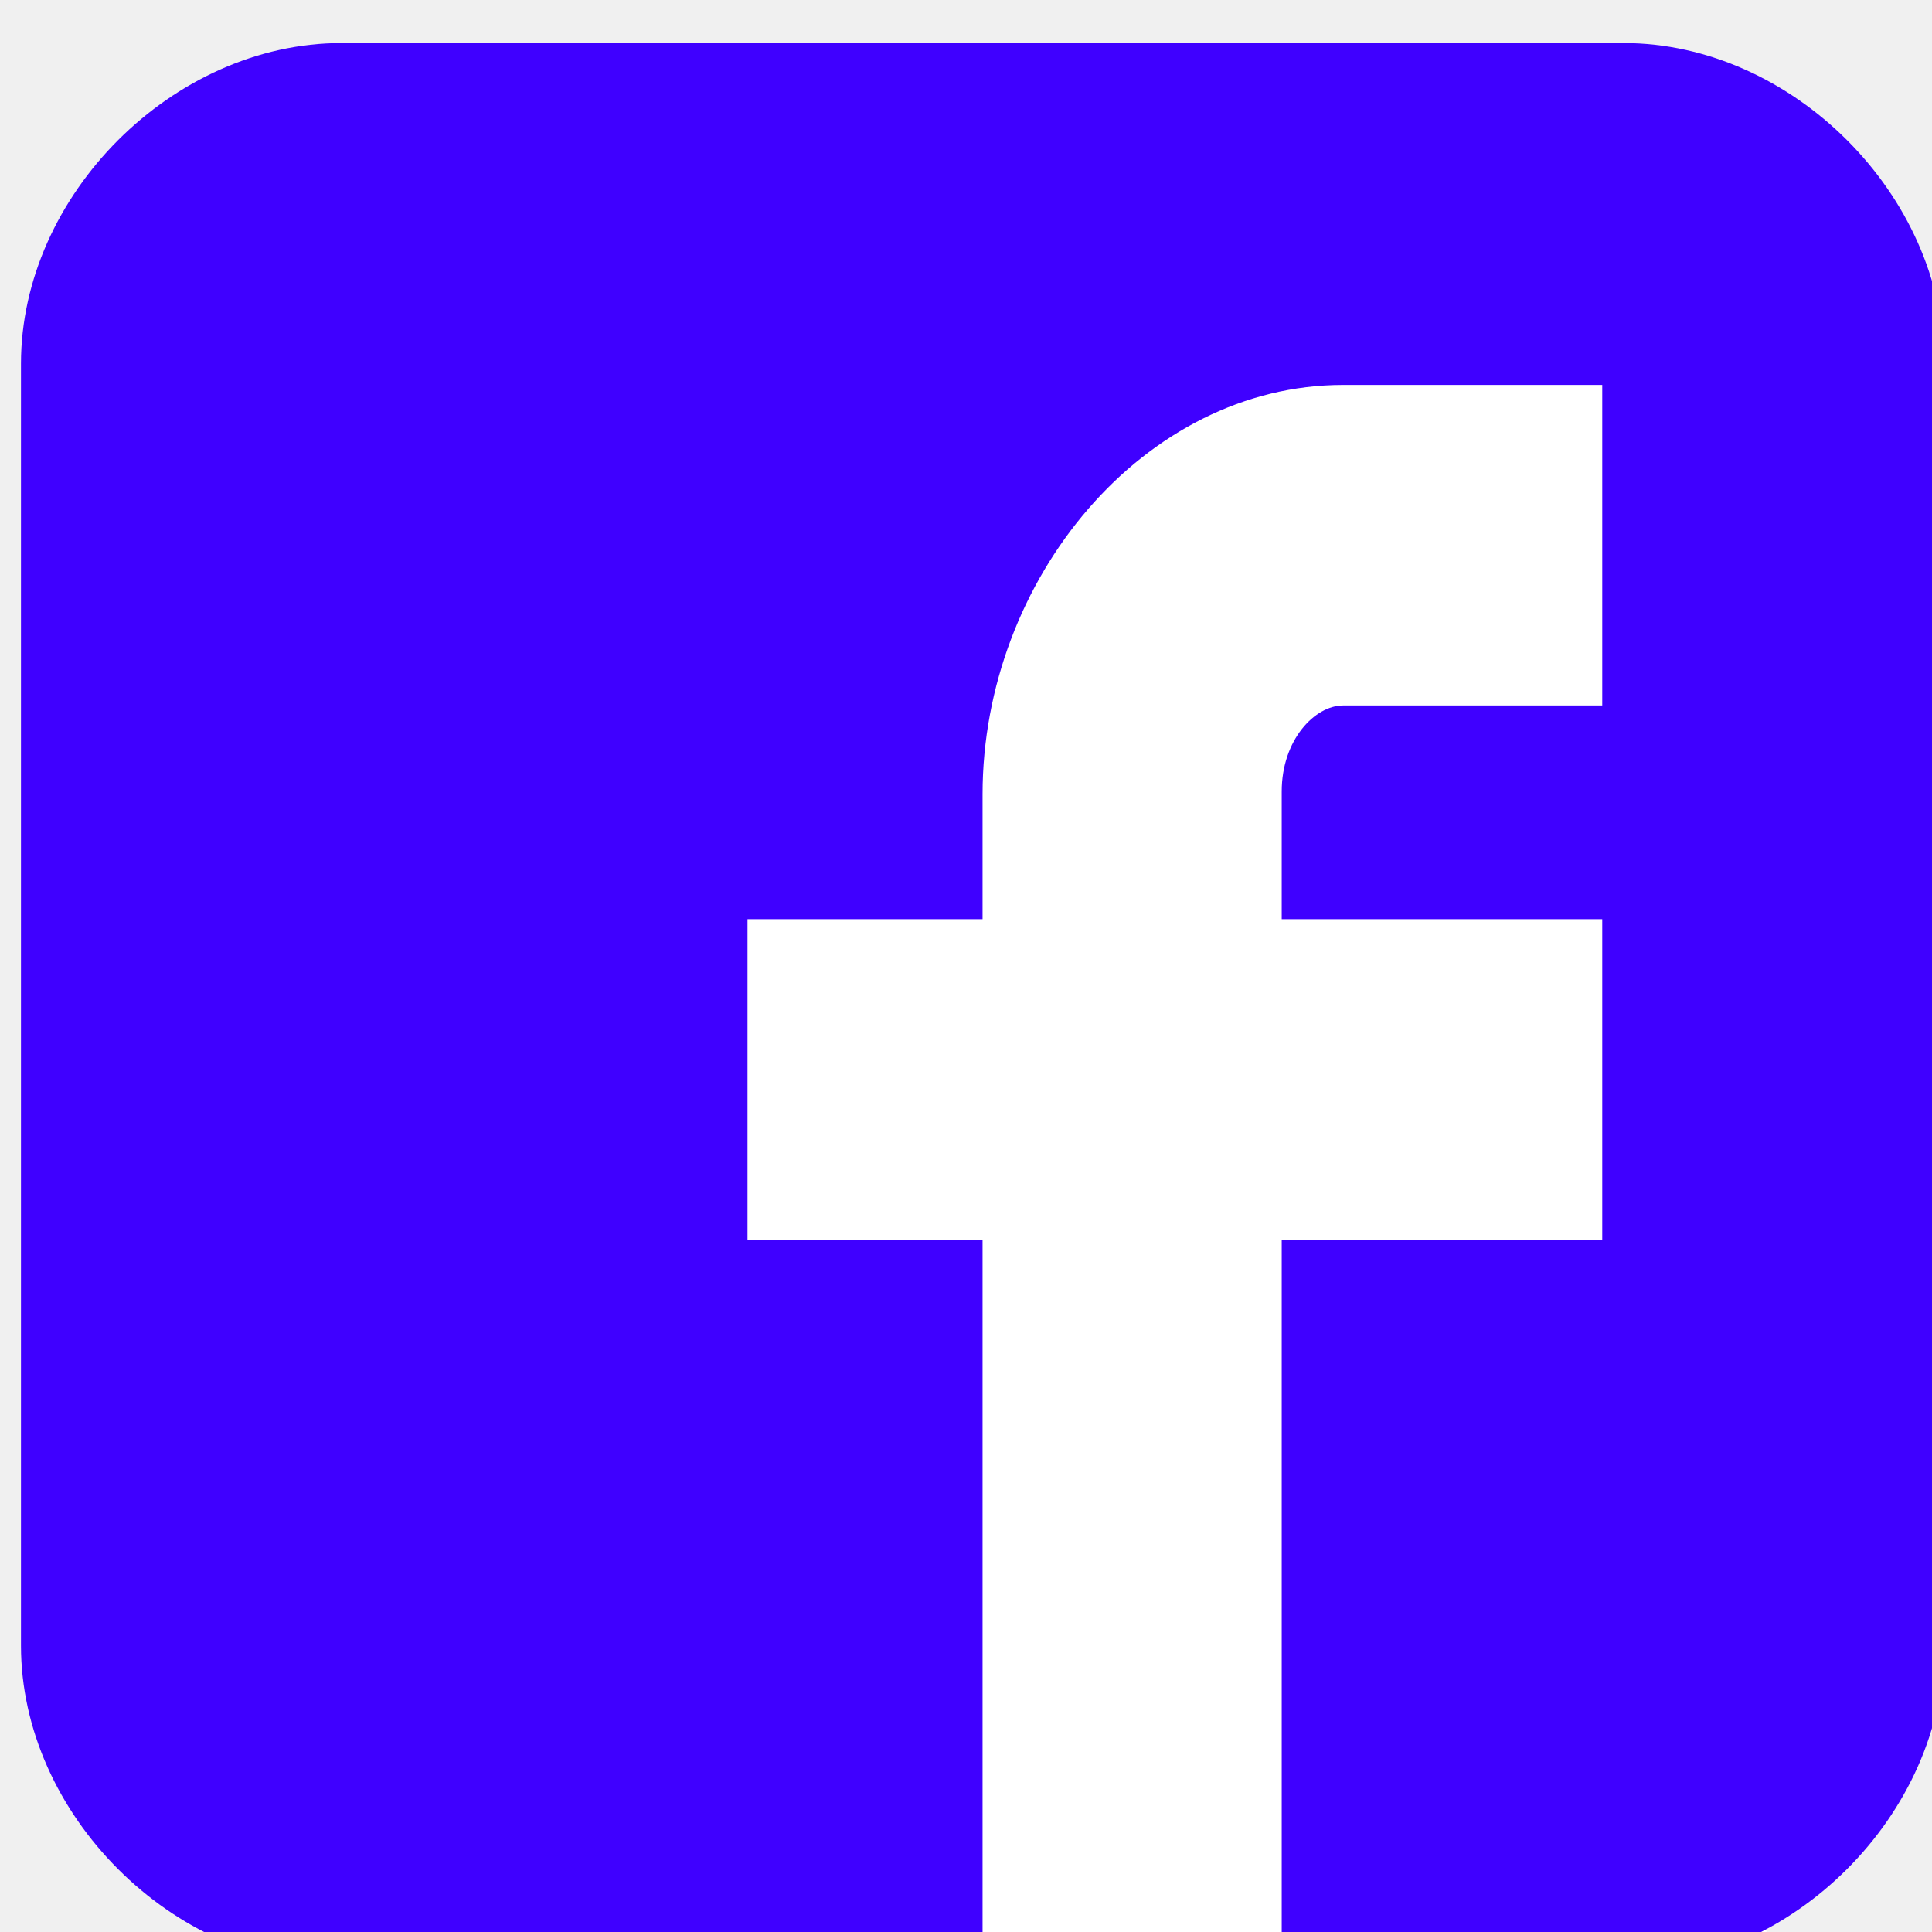
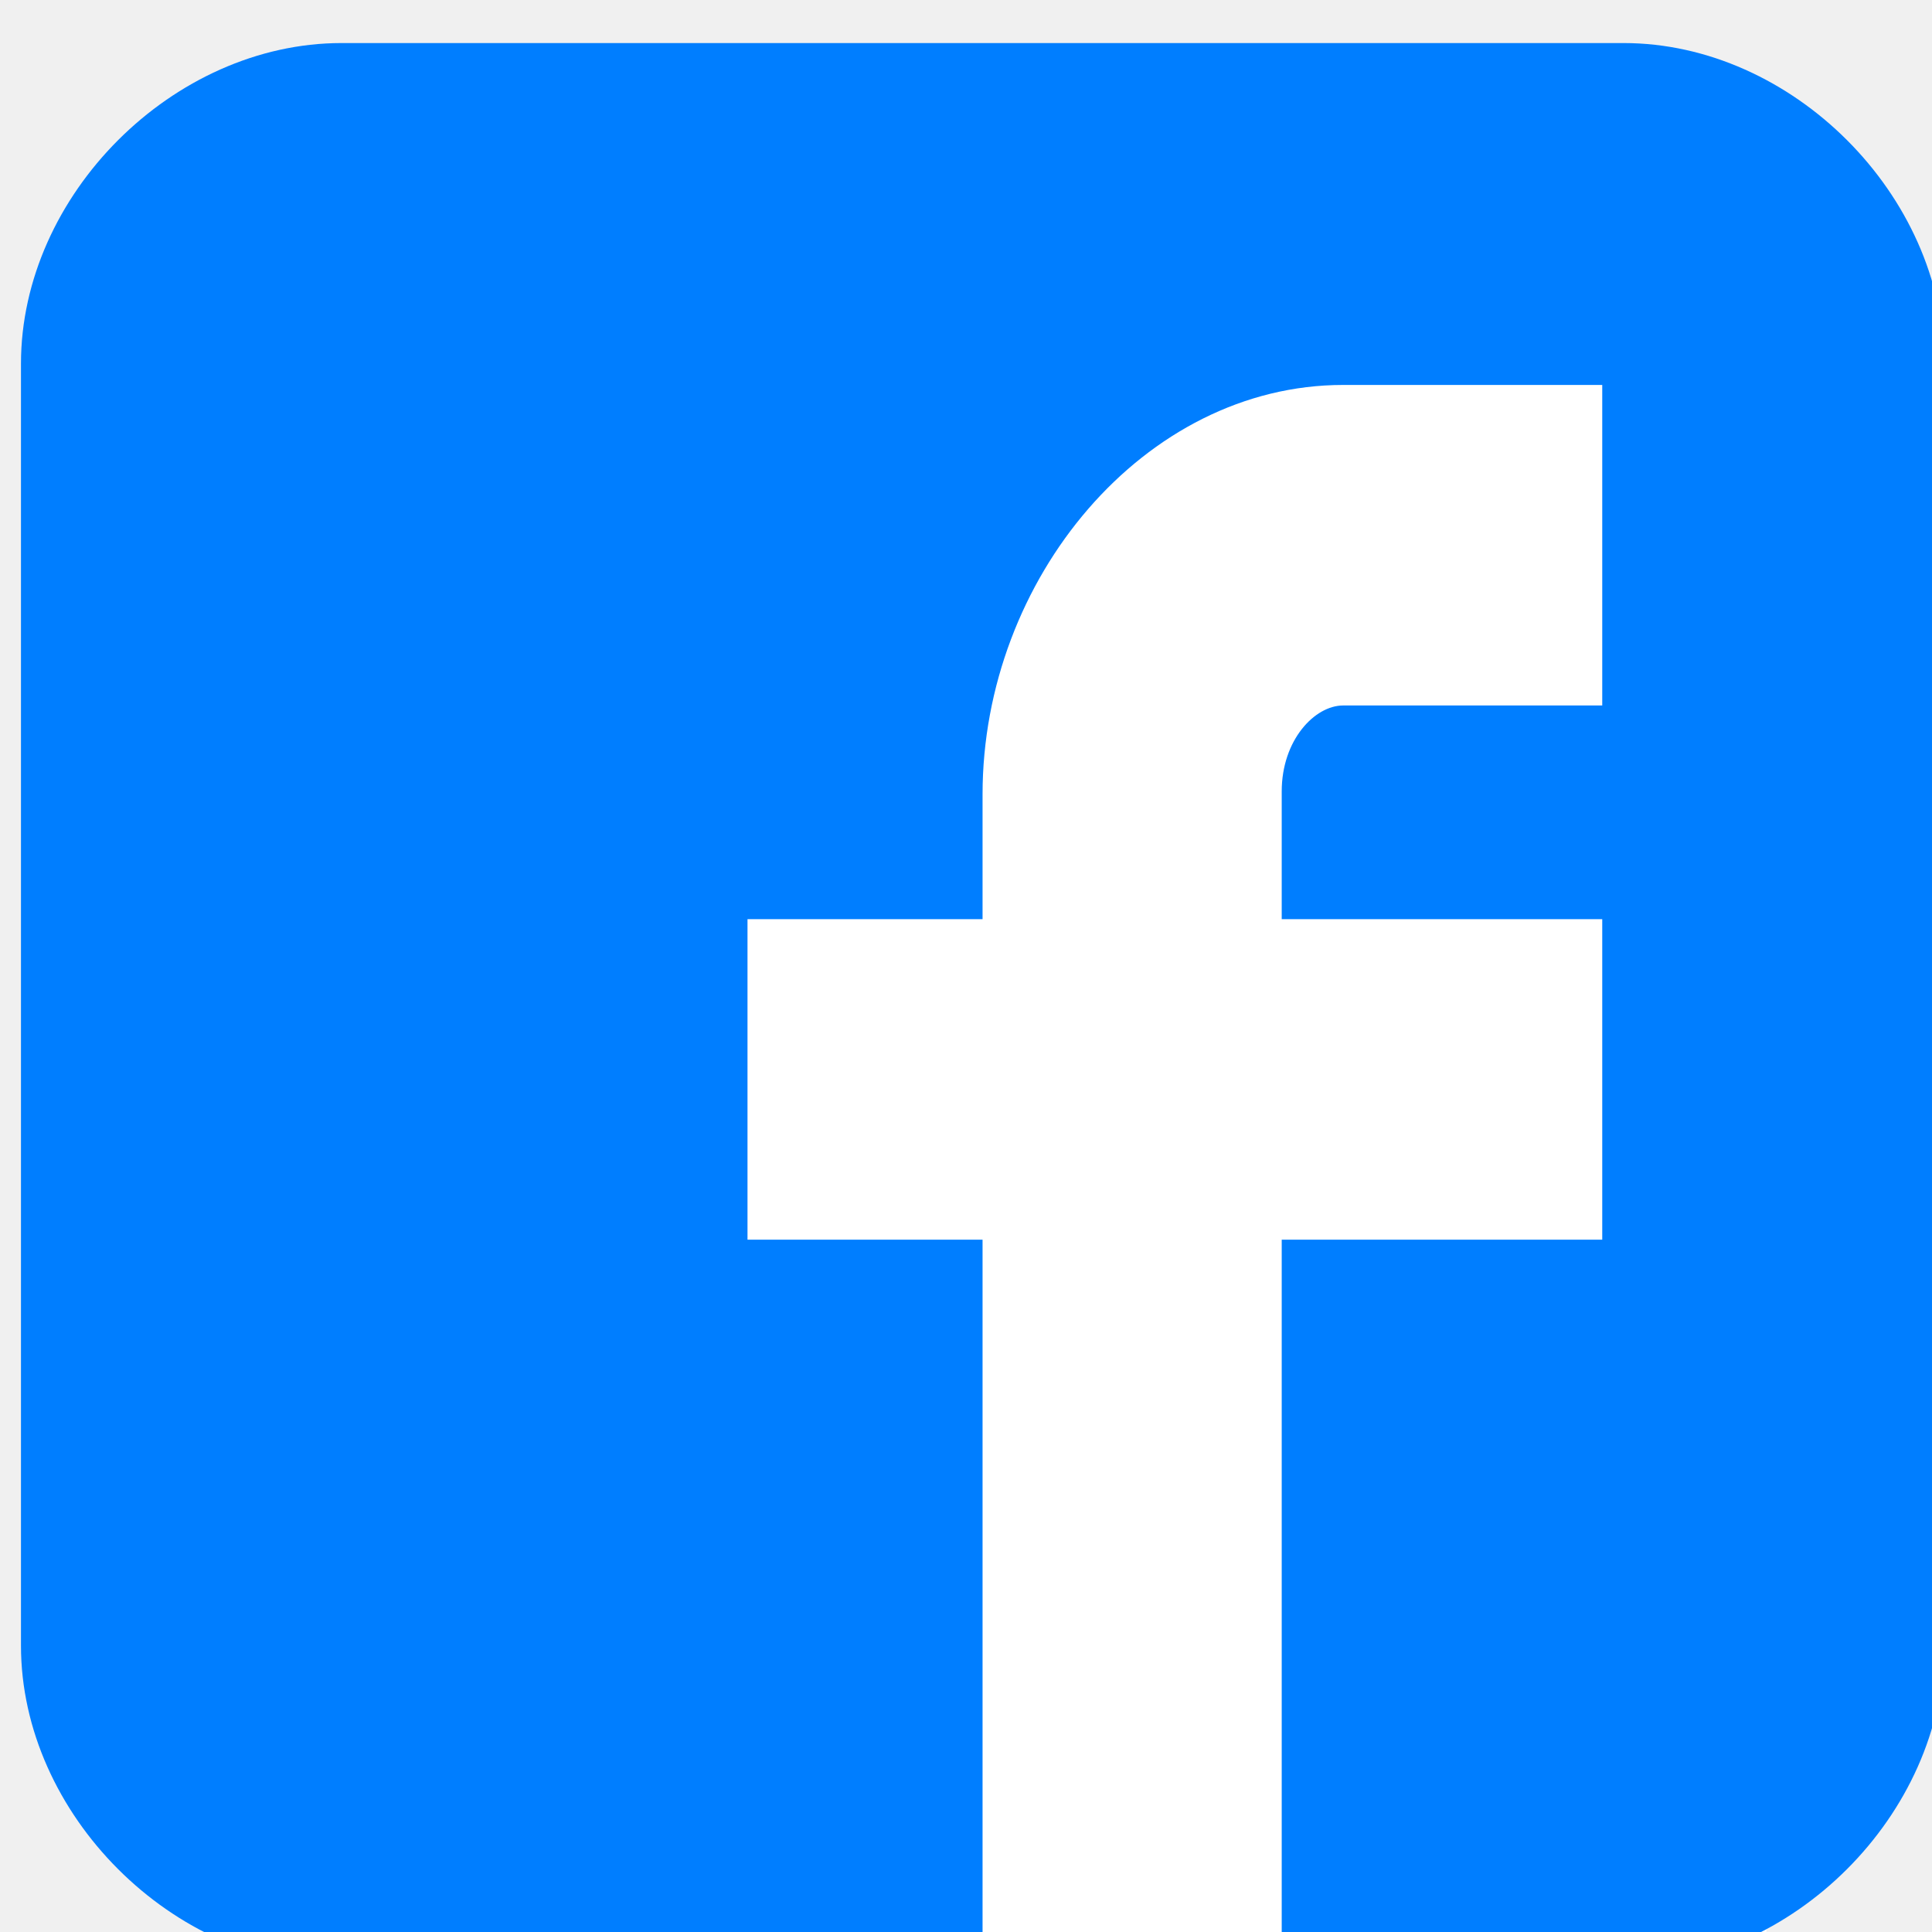
<svg xmlns="http://www.w3.org/2000/svg" width="500" height="500" viewBox="0 0 132.292 132.292" version="1.1" id="svg8">
  <defs id="defs2" />
  <g id="layer1" transform="translate(0,-164.7083)">
    <g id="g3827">
      <g transform="matrix(1.463188,0,0,1.463188,135.6179,166.5226)" id="g3683" />
      <g transform="matrix(1.463188,0,0,1.463188,135.6179,166.5226)" id="g3685" />
      <g transform="matrix(1.463188,0,0,1.463188,135.6179,166.5226)" id="g3687" />
      <g transform="matrix(1.463188,0,0,1.463188,135.6179,166.5226)" id="g3689" />
      <g transform="matrix(1.463188,0,0,1.463188,135.6179,166.5226)" id="g3691" />
      <g transform="matrix(1.463188,0,0,1.463188,135.6179,166.5226)" id="g3693" />
      <g transform="matrix(1.463188,0,0,1.463188,135.6179,166.5226)" id="g3695" />
      <g transform="matrix(1.463188,0,0,1.463188,135.6179,166.5226)" id="g3697" />
      <g transform="matrix(1.463188,0,0,1.463188,135.6179,166.5226)" id="g3699" />
      <g transform="matrix(1.463188,0,0,1.463188,135.6179,166.5226)" id="g3701" />
      <g transform="matrix(1.463188,0,0,1.463188,135.6179,166.5226)" id="g3703" />
      <g transform="matrix(1.463188,0,0,1.463188,135.6179,166.5226)" id="g3705" />
      <g transform="matrix(1.463188,0,0,1.463188,135.6179,166.5226)" id="g3707" />
      <g transform="matrix(1.463188,0,0,1.463188,135.6179,166.5226)" id="g3709" />
      <g transform="matrix(1.463188,0,0,1.463188,135.6179,166.5226)" id="g3711" />
      <rect id="rect3743" width="77.863" height="119.44" x="43.089" y="178.315" style="fill:#ffffff;stroke-width:0.286" />
      <g id="g3681" transform="matrix(1.463188,0,0,1.463188,1.436311,167.6565)">
-         <path d="M 90,15.001 C 90,7.119 82.884,0 75,0 H 15 C 7.116,0 0,7.119 0,15.001 V 74.999 C 0,82.881 7.116,90 15.001,90 H 45 V 56 H 34 V 41 H 45 V 35.156 C 45,25.077 52.568,16 61.875,16 H 74 V 31 H 61.875 C 60.548,31 59,32.611 59,35.024 V 41 H 74 V 56 H 59 v 34 h 16 c 7.884,0 15,-7.119 15,-15.001 z" id="Facebook__x28_alt_x29_" style="fill:#3f00ff" />
+         <path d="M 90,15.001 C 90,7.119 82.884,0 75,0 H 15 C 7.116,0 0,7.119 0,15.001 V 74.999 C 0,82.881 7.116,90 15.001,90 H 45 V 56 H 34 V 41 H 45 V 35.156 C 45,25.077 52.568,16 61.875,16 H 74 V 31 H 61.875 C 60.548,31 59,32.611 59,35.024 V 41 H 74 V 56 H 59 v 34 h 16 c 7.884,0 15,-7.119 15,-15.001 z" id="Facebook__x28_alt_x29_" style="fill:#007eff" />
      </g>
    </g>
  </g>
</svg>
